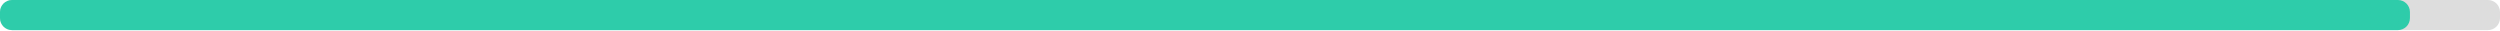
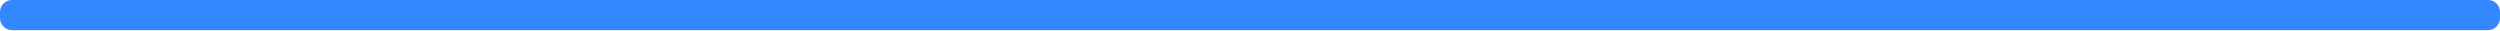
<svg xmlns="http://www.w3.org/2000/svg" width="830" height="10">
  <g>
    <rect style="fill: #ddd;" height="10" width="830" rx="4" y="0" x="0" />
-     <rect style="fill: #2eccaa;" height="10" width="800.1" rx="4" y="0" x="0" />
+     <rect style="fill: #3388ff;" height="10" width="830" rx="4" y="0" x="0" />
  </g>
</svg>
